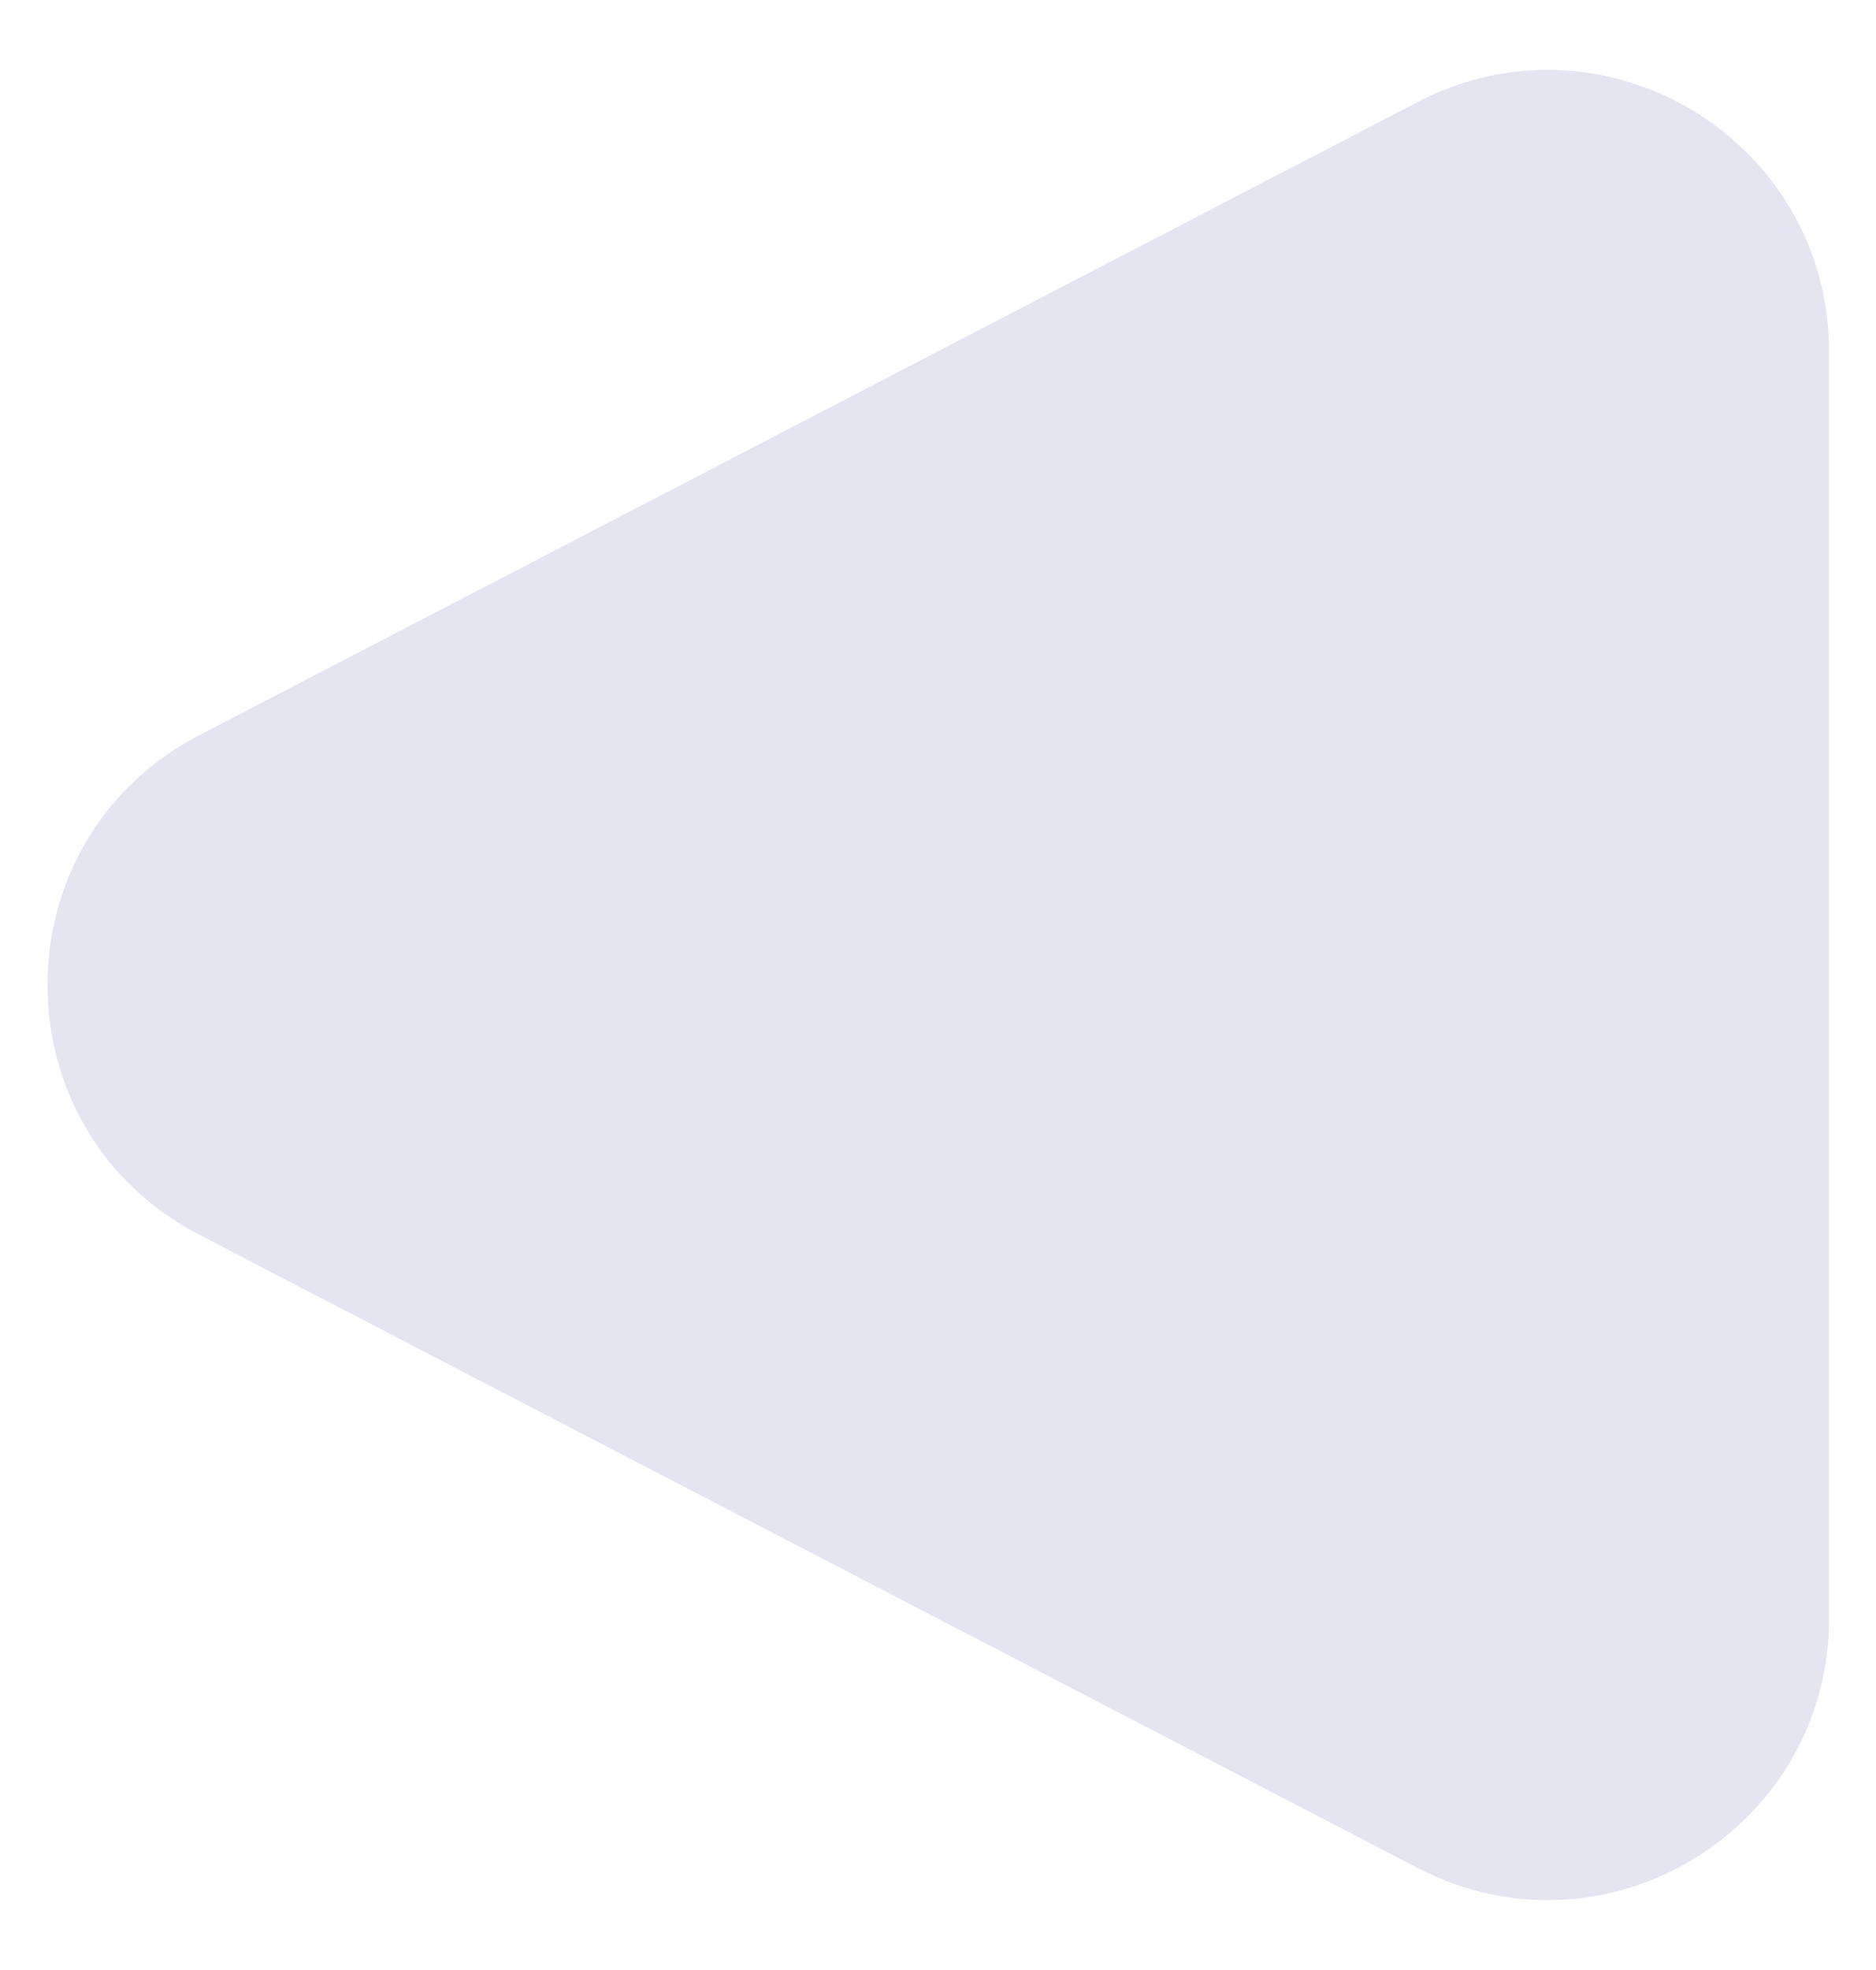
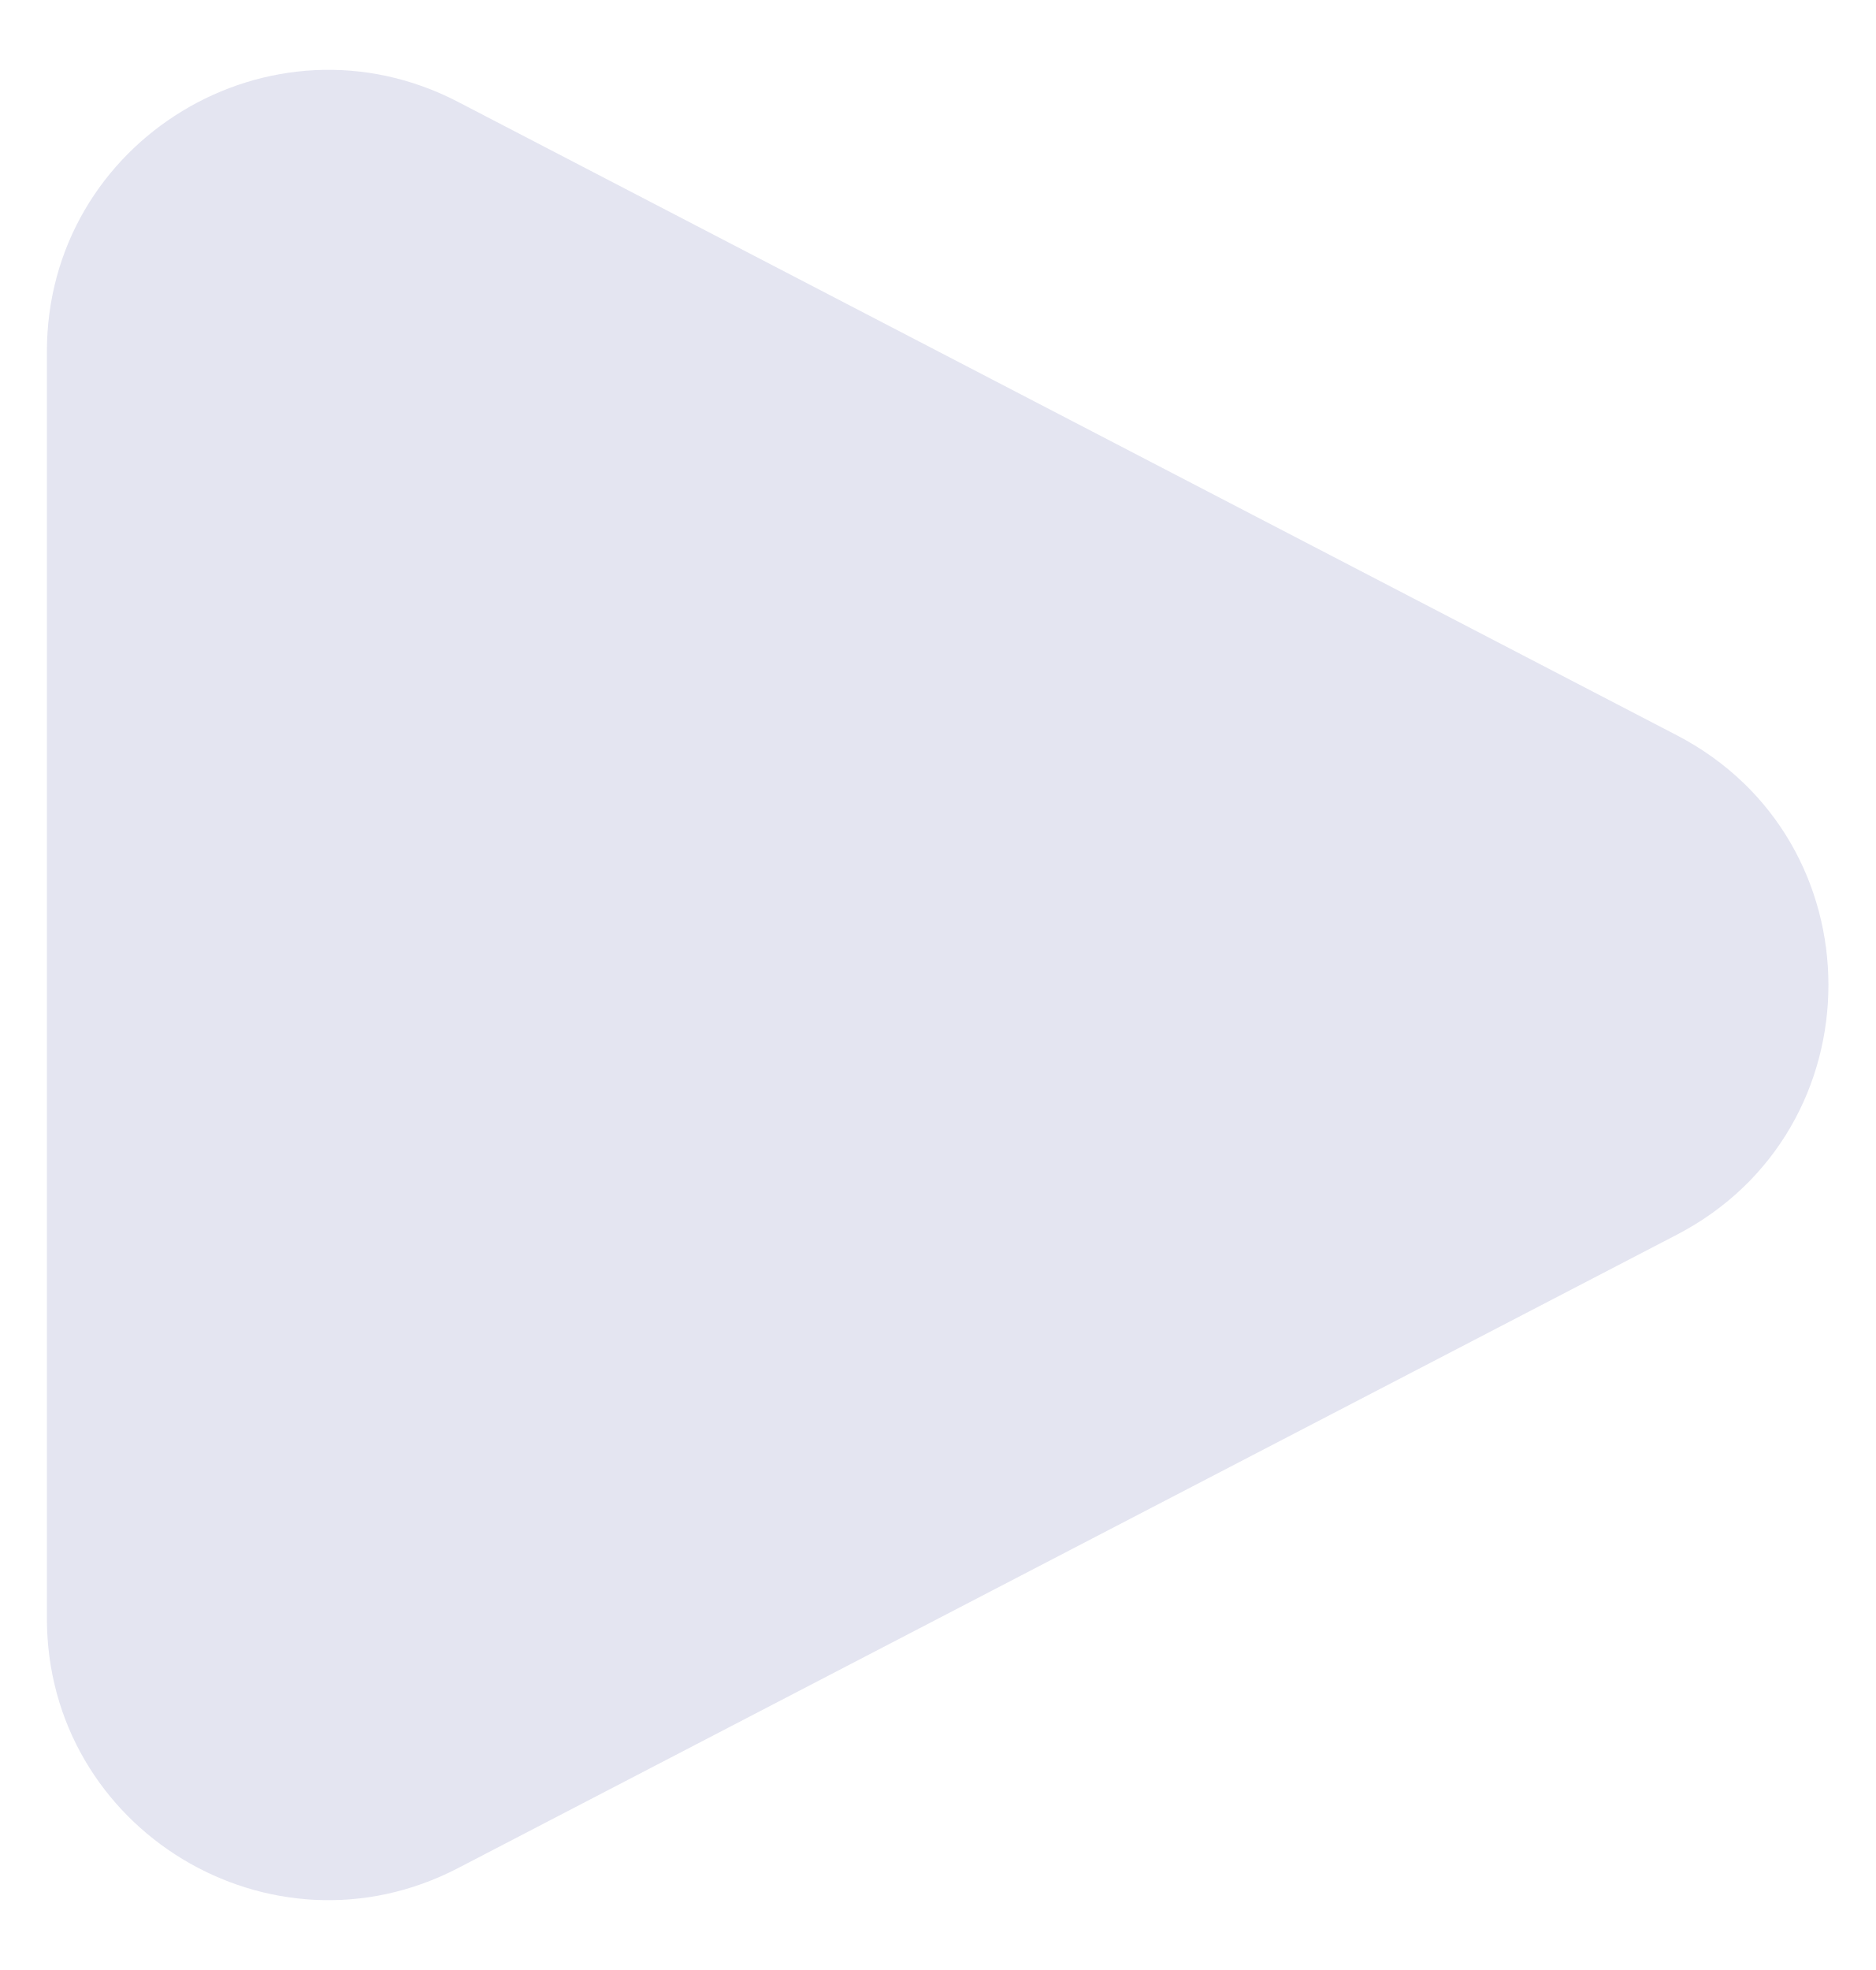
<svg xmlns="http://www.w3.org/2000/svg" width="20" height="21" viewBox="0 0 20 21" fill="none">
-   <path d="M2.123 13.162C-0.033 12.042 -0.033 8.958 2.123 7.838L15.117 1.086C17.114 0.049 19.5 1.498 19.5 3.748L19.5 17.252C19.5 19.502 17.114 20.951 15.117 19.914L2.123 13.162Z" fill="#A6A8CE" fill-opacity="0.3" />
+   <path d="M17.877 13.162C20.032 12.042 20.032 8.958 17.877 7.838L4.883 1.086C2.886 0.049 0.5 1.498 0.5 3.748L0.5 17.252C0.5 19.502 2.886 20.951 4.883 19.914L17.877 13.162Z" fill="#A6A8CE" fill-opacity="0.3" />
</svg>
